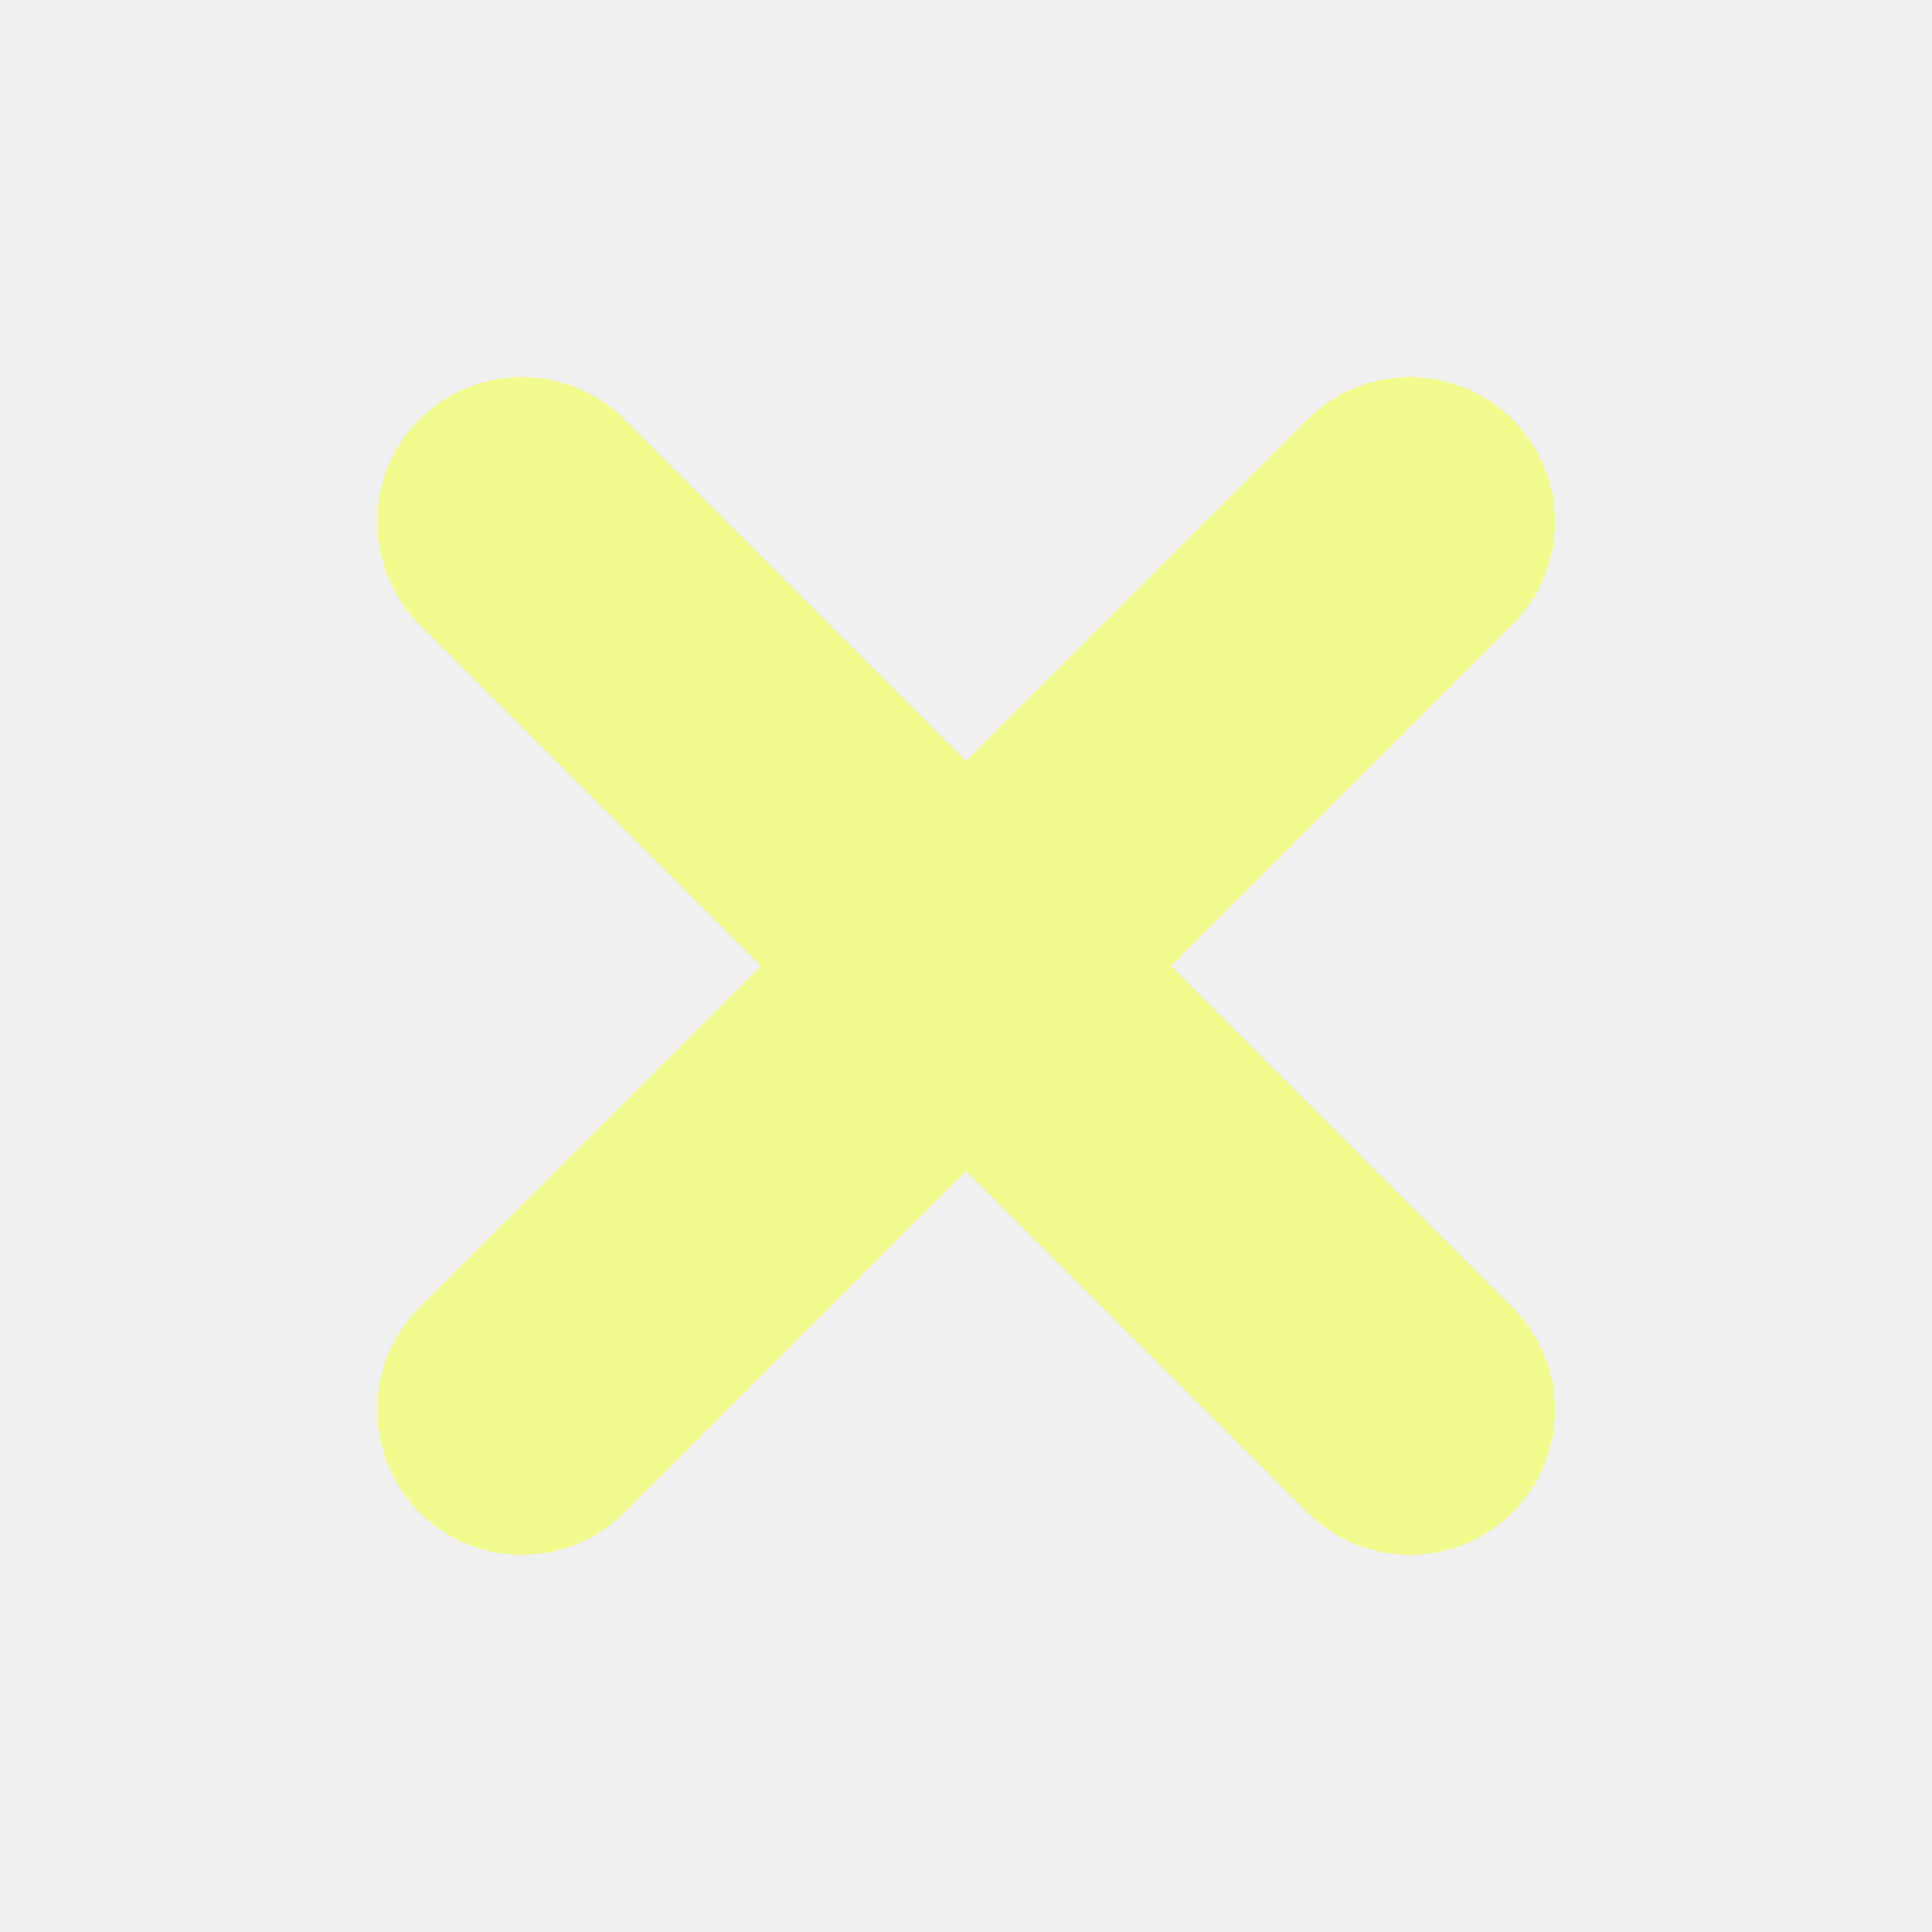
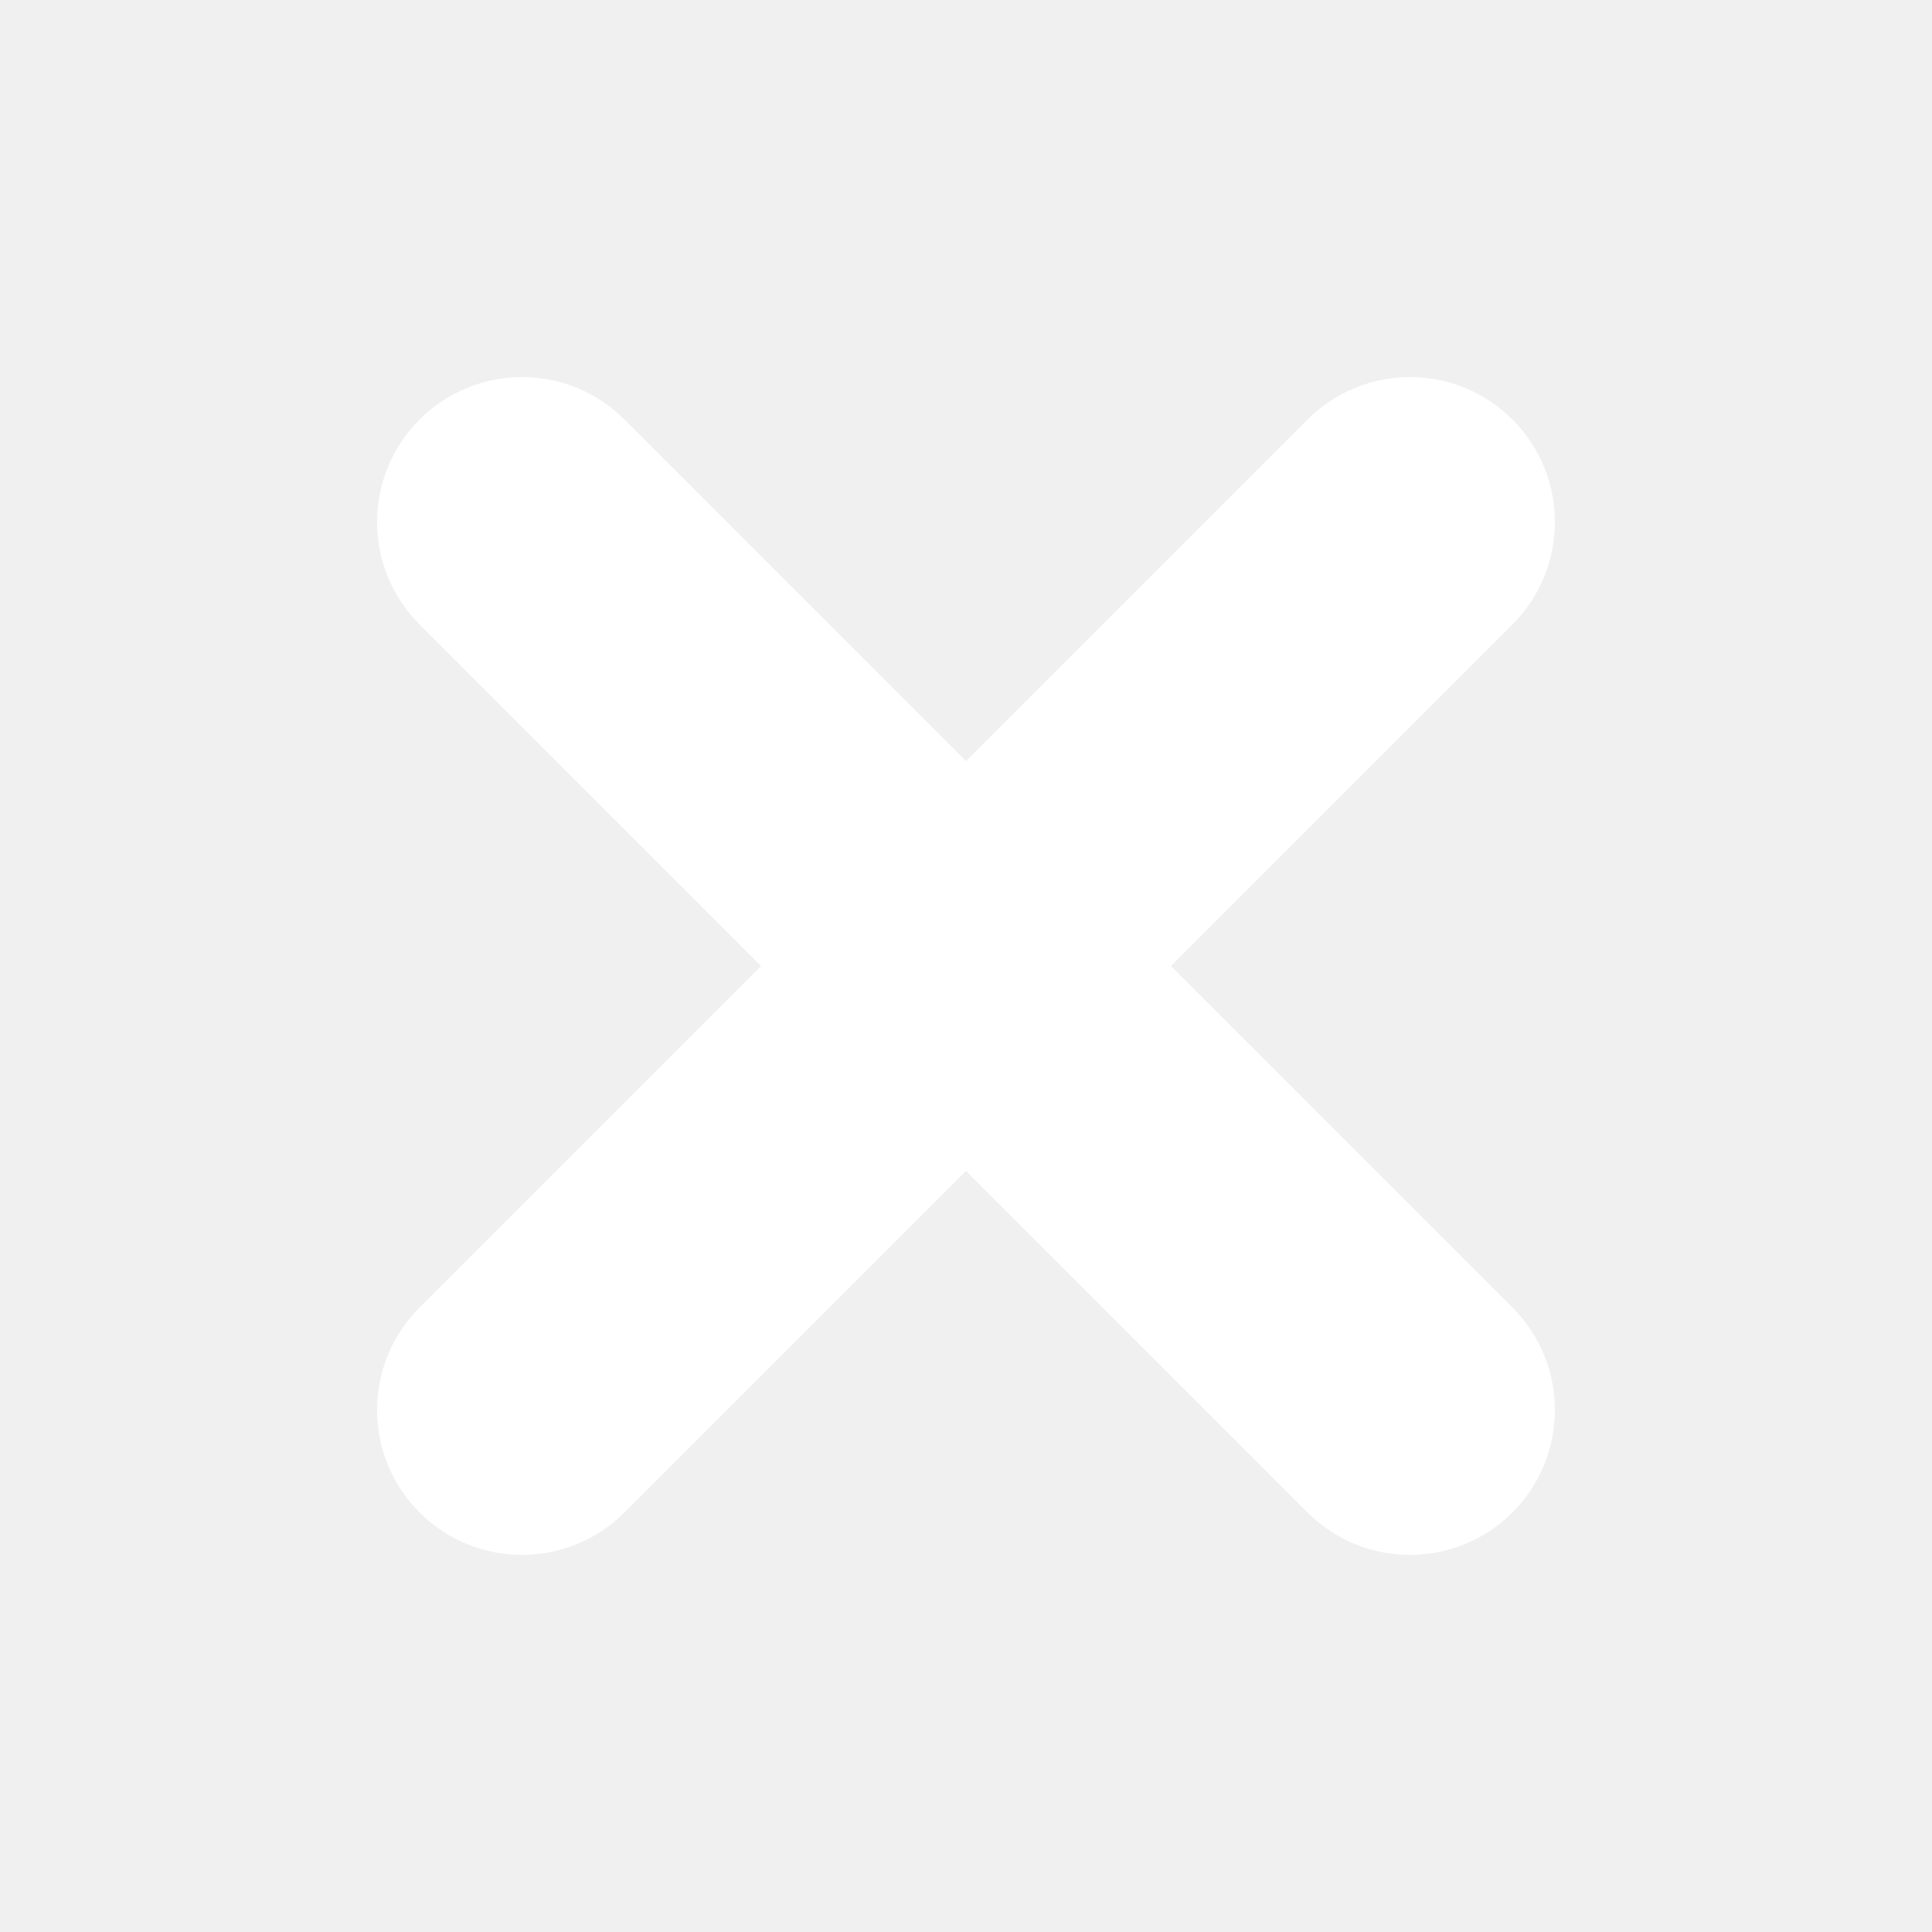
<svg xmlns="http://www.w3.org/2000/svg" width="40" height="40" viewBox="0 0 40 40">
-   <g fill="#f1fa8c" transform="rotate(45 20 20)">
+   <g fill="#ffffff" transform="rotate(45 20 20)">
    <rect x="17" y="4" width="6" height="32" rx="3" />
    <rect x="4" y="17" width="32" height="6" rx="3" />
  </g>
</svg>
